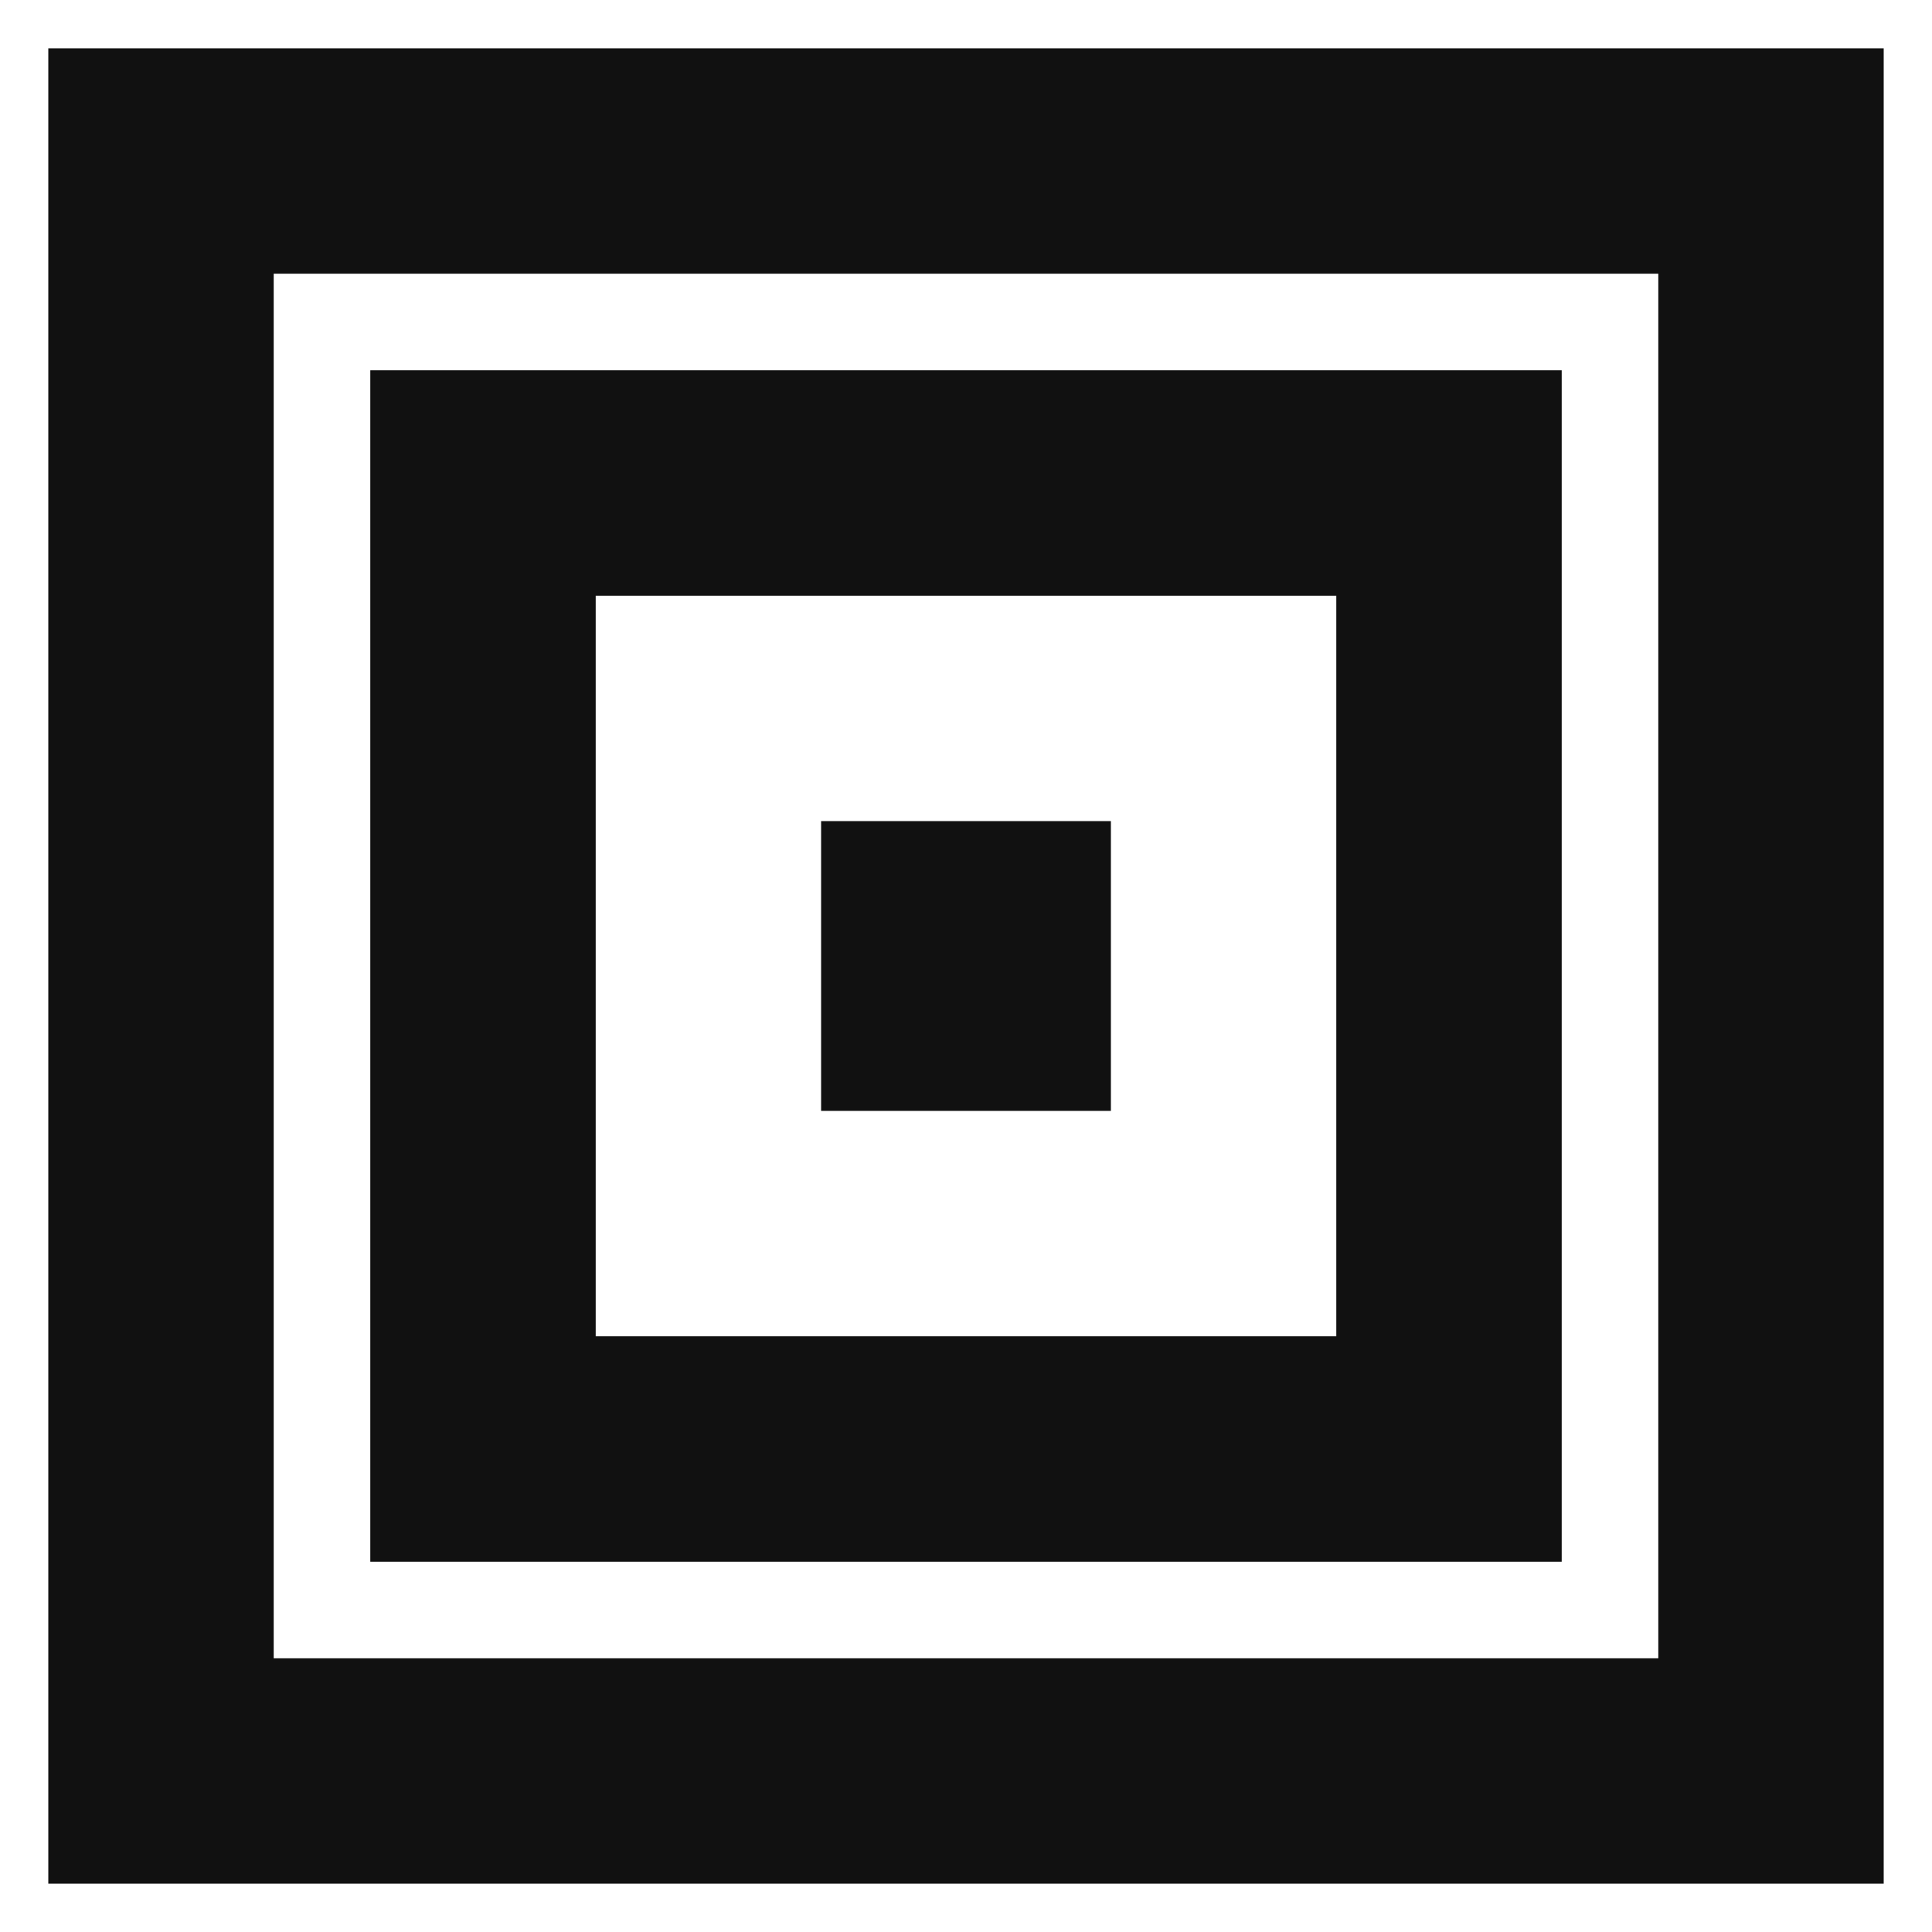
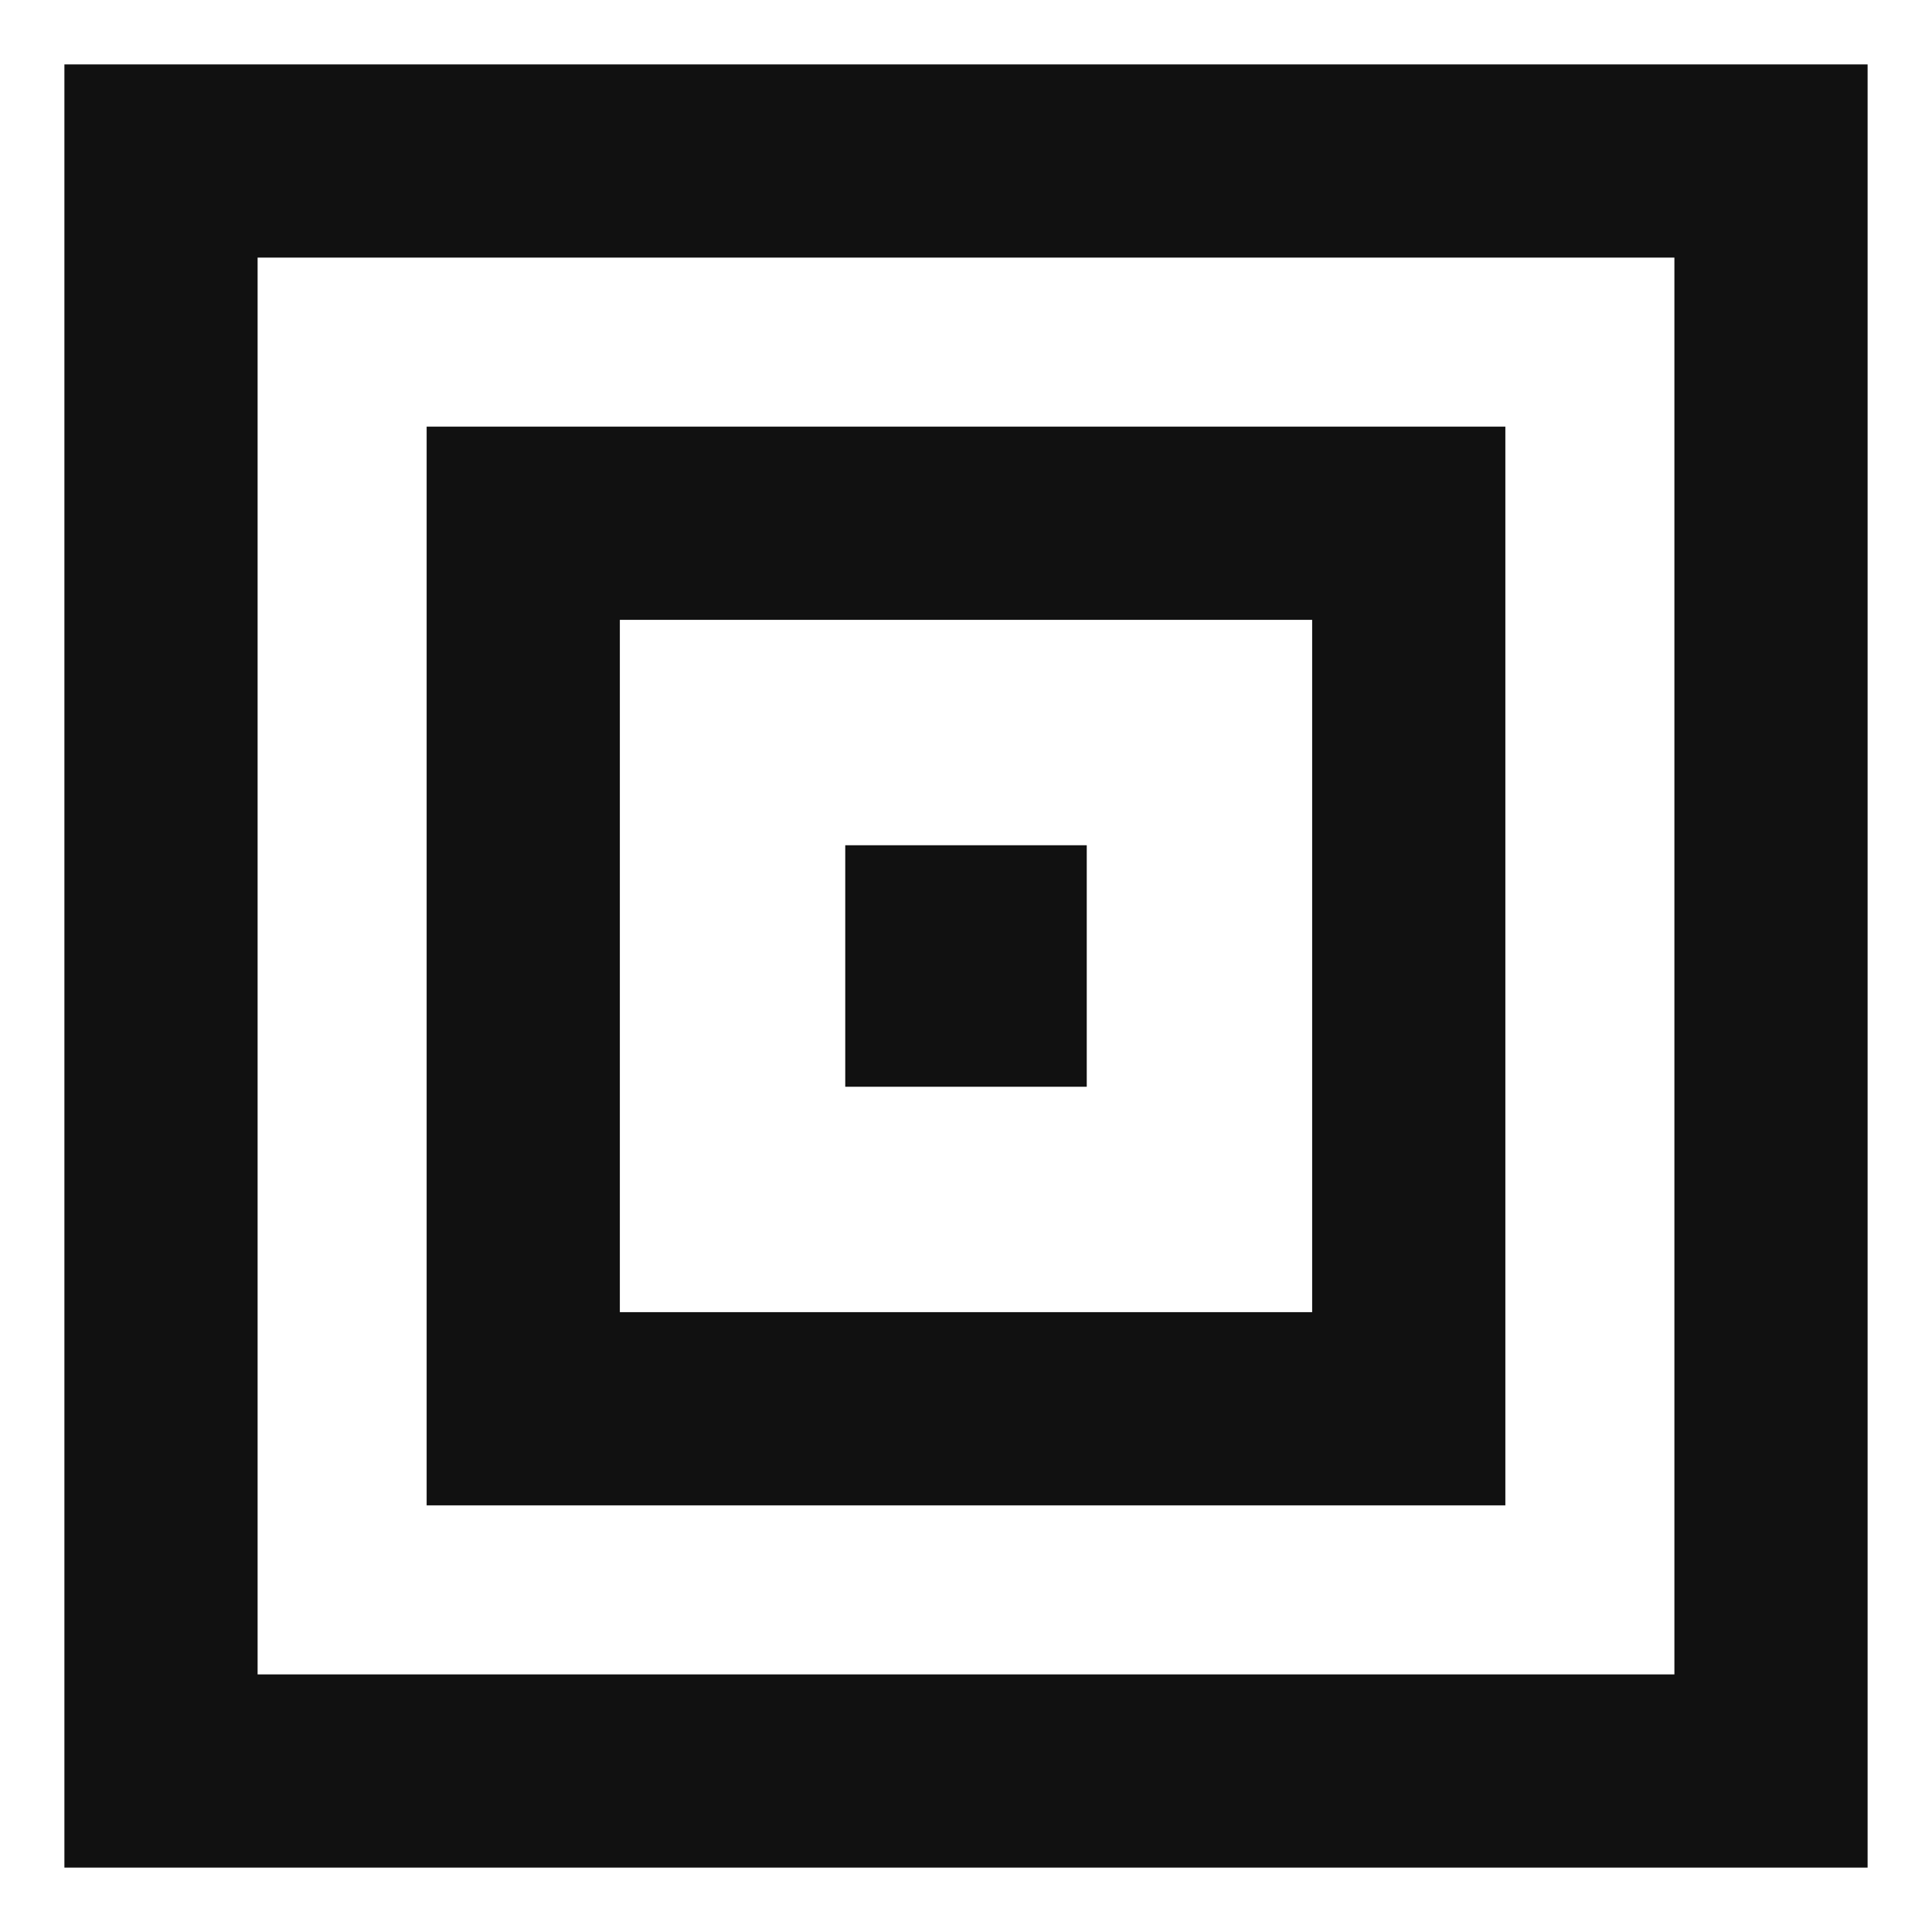
- <svg xmlns="http://www.w3.org/2000/svg" viewBox="0 0 24 24" fill="none" stroke="#111" stroke-width="2.8">
+ <svg xmlns="http://www.w3.org/2000/svg" viewBox="0 0 24 24" fill="none" stroke="#111" stroke-width="2.4">
  <rect x="2" y="2" width="20" height="20" />
-   <rect x="6.0" y="6.0" width="12" height="12" />
-   <rect x="10.2" y="10.2" width="3.6" height="3.6" fill="#111" stroke="none" />
+   <rect x="6.5" y="6.5" width="11" height="11" />
+   <rect x="10.5" y="10.5" width="3" height="3" fill="#111" stroke="none" />
</svg>
